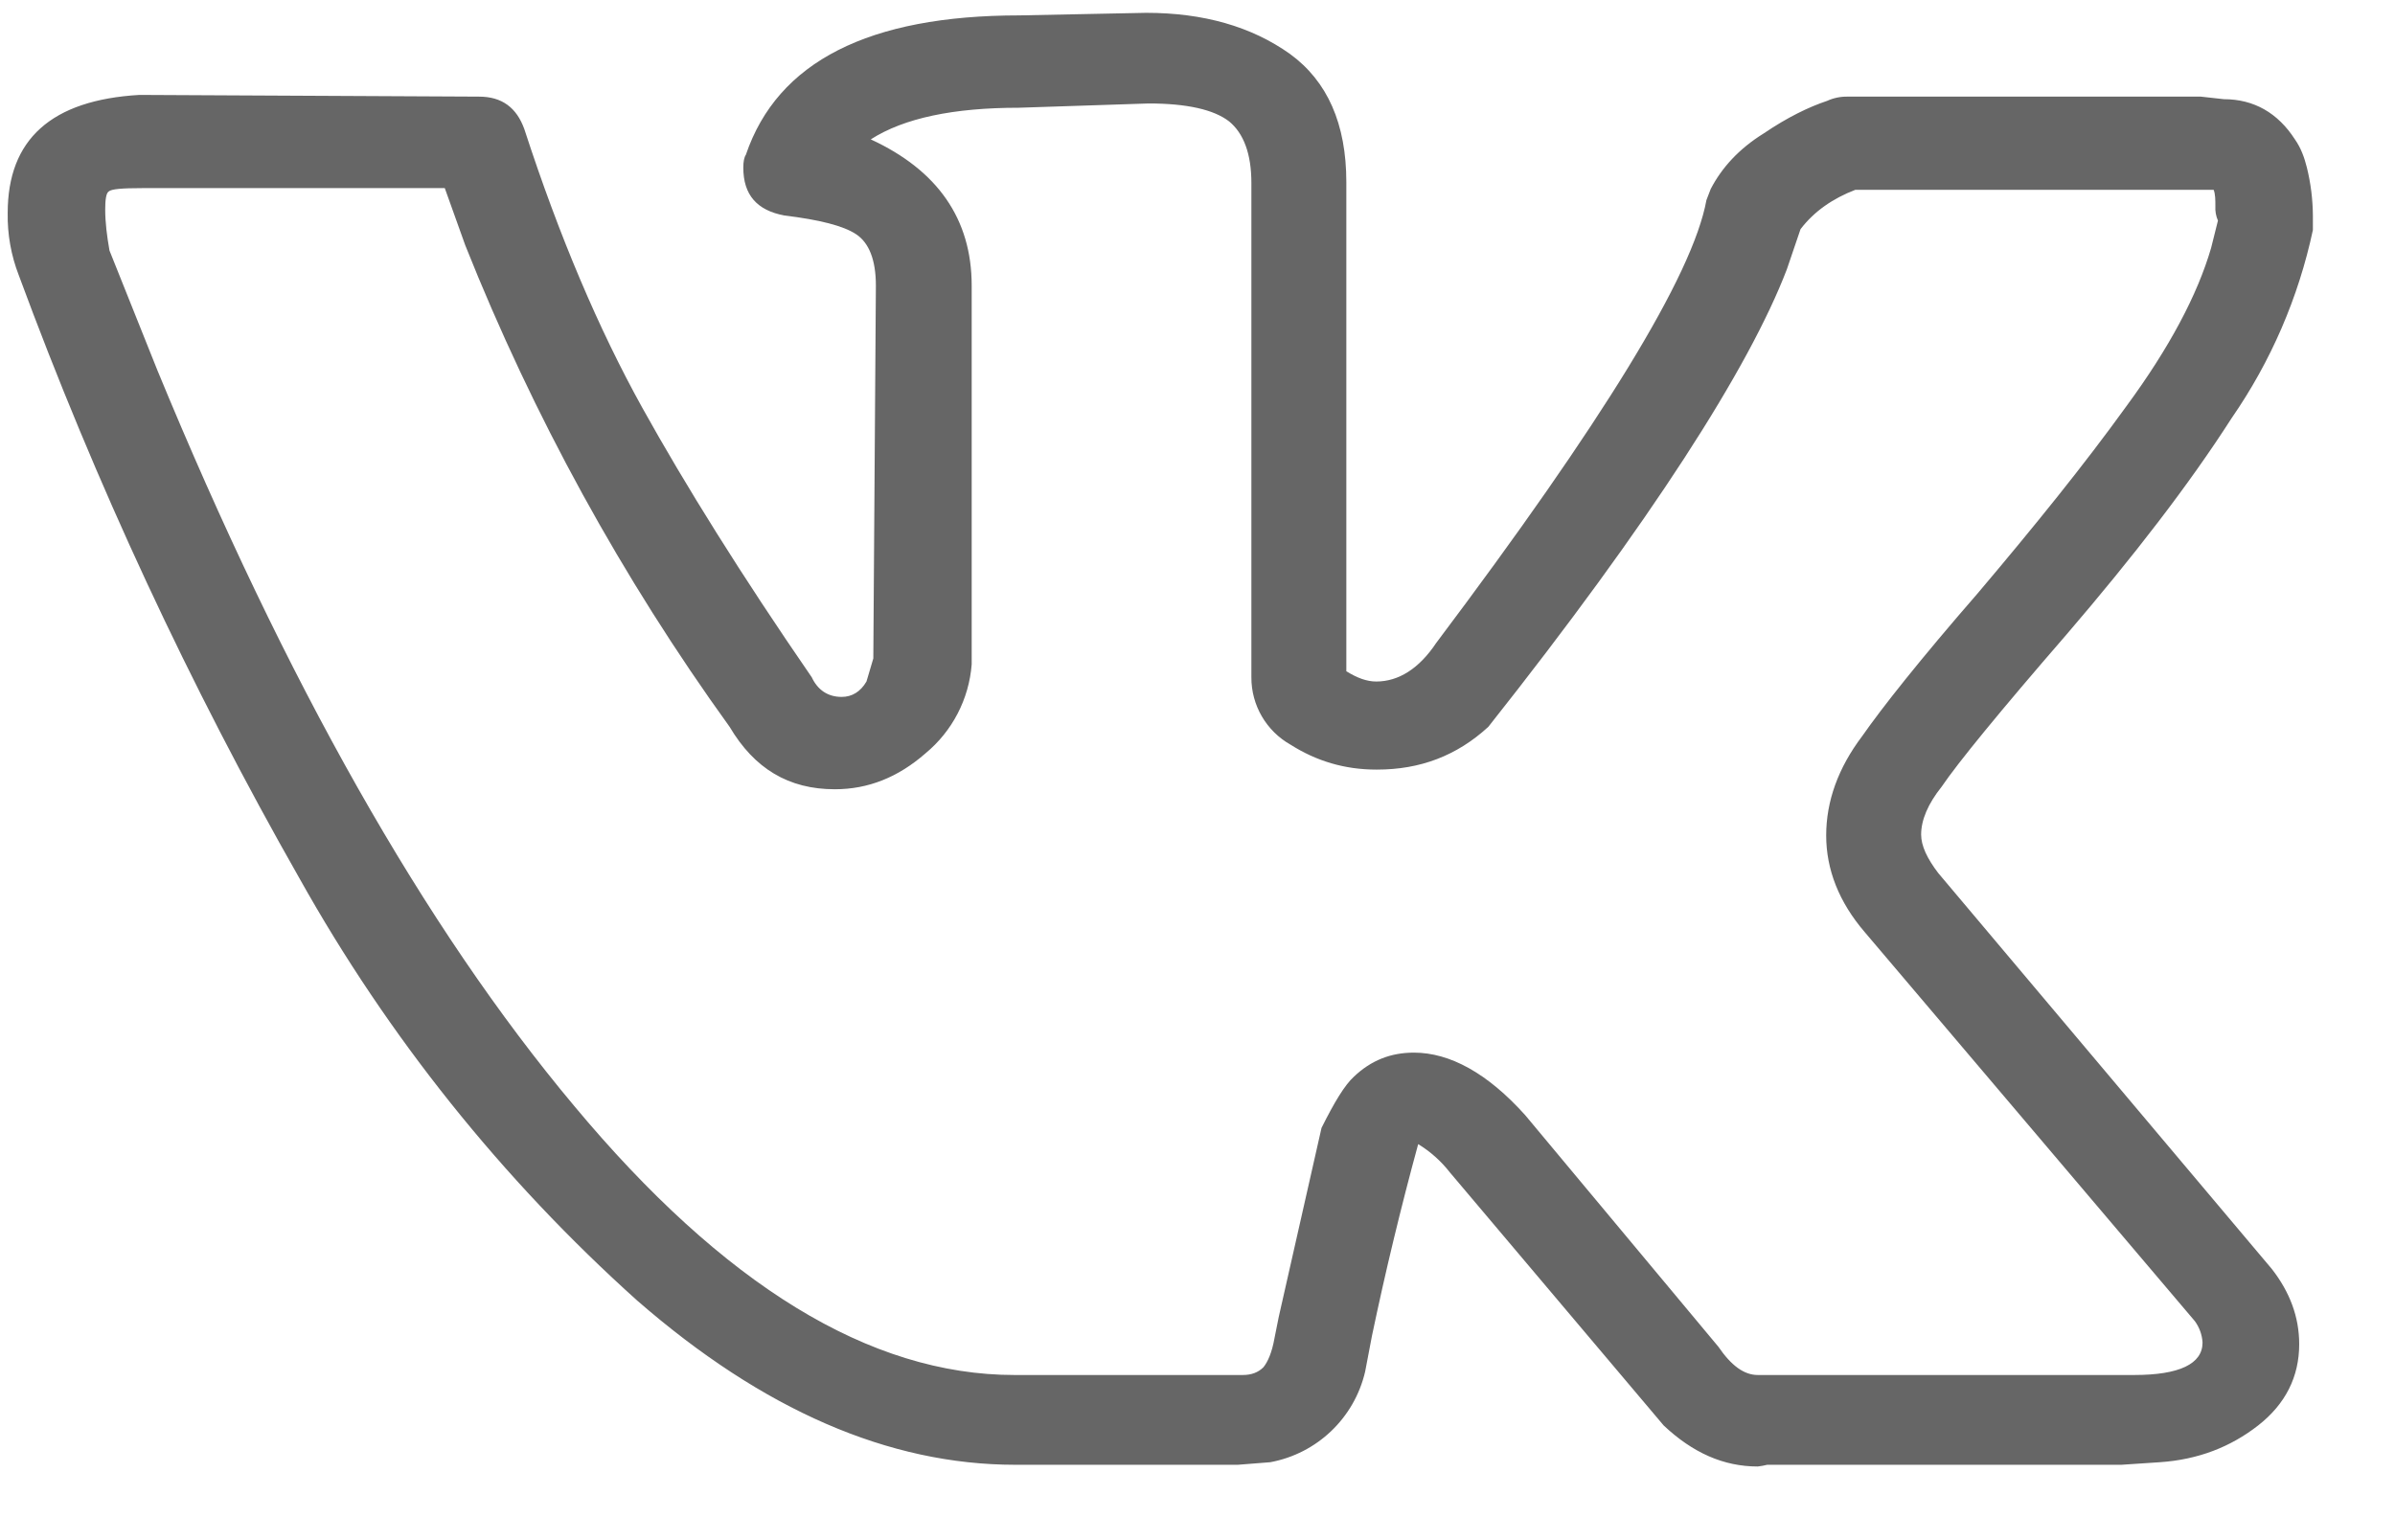
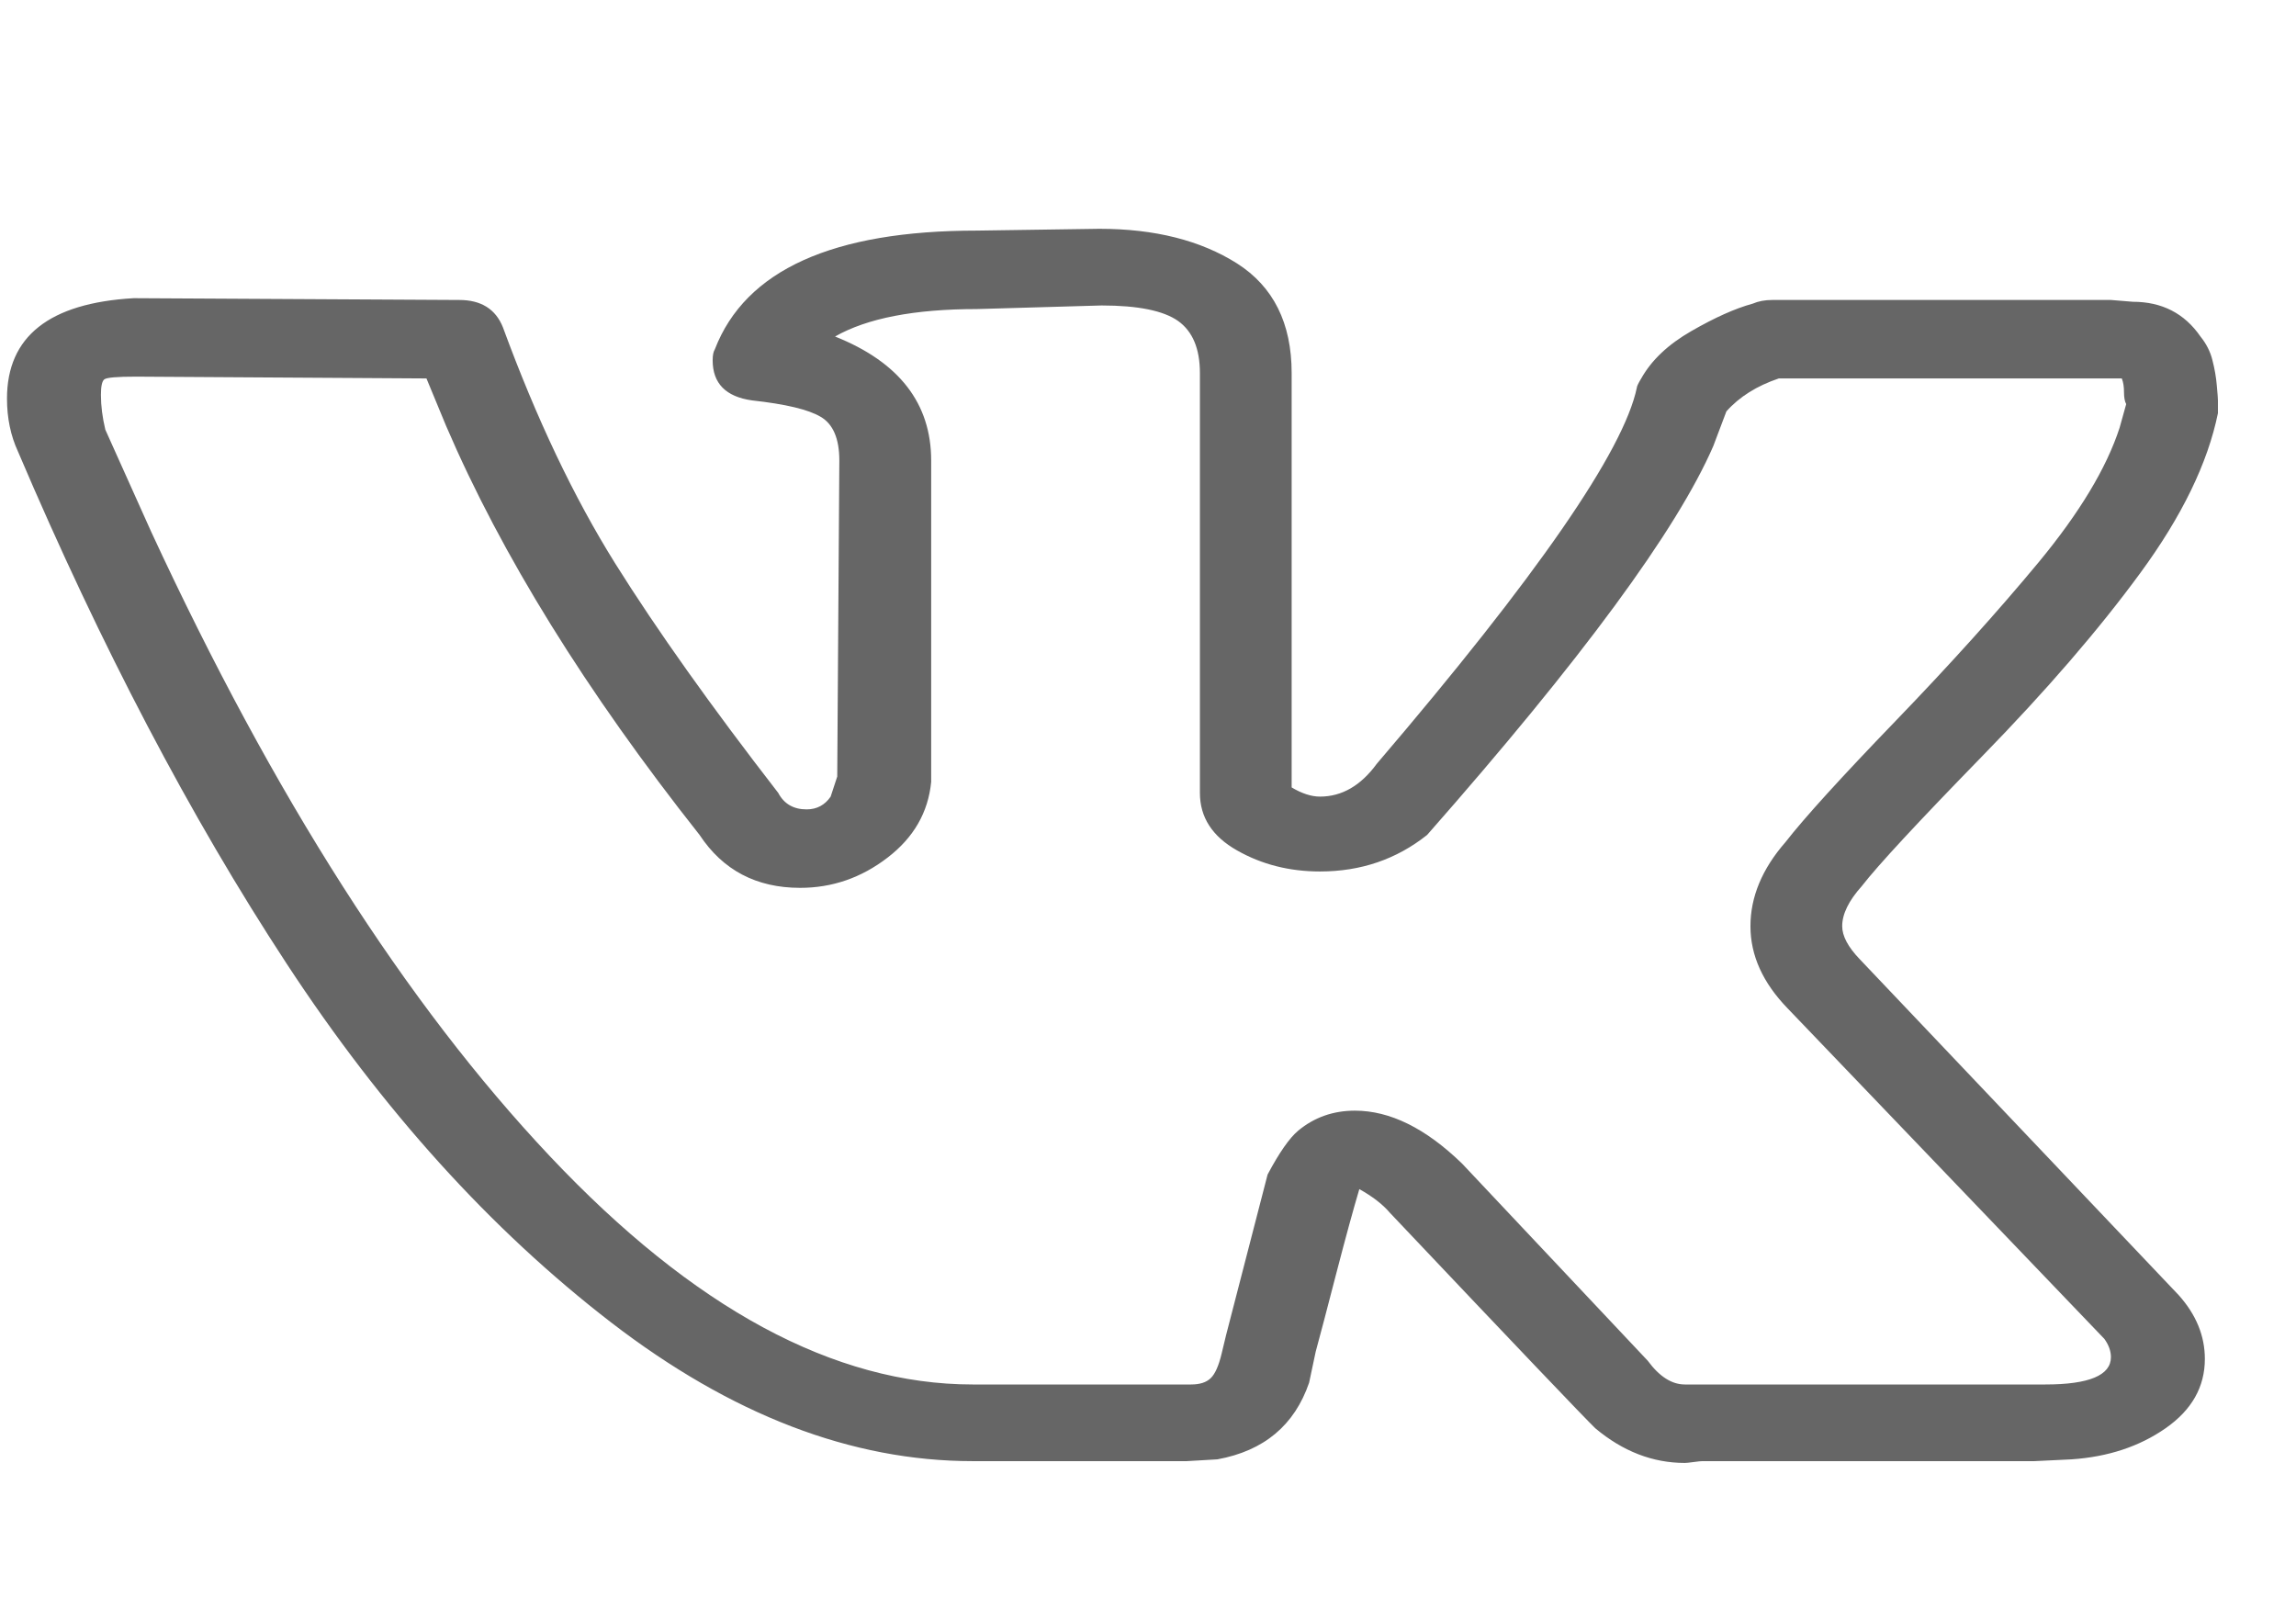
- <svg xmlns="http://www.w3.org/2000/svg" width="28" height="18" fill="none">
-   <path d="M.09 2.49c0-.86.51-1.32 1.54-1.38l3.97.02c.27 0 .44.13.53.38.41 1.26.87 2.34 1.38 3.26.5.9 1.16 1.96 1.98 3.15.07.15.19.23.35.23.12 0 .22-.06.29-.18l.08-.27.03-4.36c0-.3-.08-.5-.23-.6-.15-.1-.43-.17-.84-.22-.32-.06-.48-.24-.48-.56 0-.07.01-.12.03-.15C9.09.72 10.16.18 11.92.18L13.4.15c.67 0 1.23.16 1.68.48.44.32.66.82.66 1.5v5.72c.13.08.24.12.35.12.26 0 .5-.15.7-.45 1.94-2.58 3-4.3 3.16-5.18l.05-.13c.13-.25.33-.47.62-.65.28-.19.53-.31.74-.38a.55.55 0 0 1 .24-.05h4.13l.27.03c.35 0 .63.16.83.47.07.1.11.21.14.33a2.42 2.42 0 0 1 .07.56v.17a6.1 6.1 0 0 1-.95 2.2c-.5.78-1.15 1.62-1.93 2.53-.78.9-1.27 1.5-1.46 1.78-.16.2-.24.39-.24.56 0 .13.07.28.2.45l3.9 4.63c.21.27.32.56.32.88 0 .38-.16.7-.48.95-.32.25-.7.4-1.15.43l-.45.03H20.66a.86.86 0 0 1-.11.02c-.4 0-.76-.16-1.1-.48l-2.5-2.96a1.38 1.38 0 0 0-.37-.33 38.47 38.47 0 0 0-.54 2.24l-.08.42a1.4 1.4 0 0 1-1.11 1.06l-.38.03h-2.6c-1.48 0-2.95-.64-4.42-1.92a19.3 19.3 0 0 1-3.95-4.94A47.52 47.52 0 0 1 .22 3.22a1.92 1.92 0 0 1-.13-.73Zm16 6.51c-.37 0-.7-.1-1-.29a.9.9 0 0 1-.46-.79V2.14c0-.34-.09-.58-.26-.72-.18-.14-.5-.21-.94-.21l-1.52.05c-.76 0-1.34.12-1.73.37.78.36 1.18.93 1.18 1.71v4.43a1.5 1.5 0 0 1-.54 1.04c-.32.28-.67.42-1.06.42-.54 0-.94-.24-1.23-.73a26.16 26.16 0 0 1-3.09-5.63L5.2 2.2 1.66 2.2c-.23 0-.36.01-.39.04-.03.02-.04.1-.04.21 0 .15.02.31.05.48l.56 1.4c1.5 3.64 3.12 6.51 4.87 8.6 1.75 2.1 3.46 3.15 5.15 3.15h2.67c.1 0 .18-.03.24-.09.05-.06.1-.17.13-.34l.05-.25.5-2.21c.15-.3.27-.5.38-.6.2-.19.43-.28.7-.28.42 0 .86.24 1.3.73l2.26 2.71c.15.22.3.33.46.33h4.4c.53 0 .8-.13.8-.38a.47.47 0 0 0-.09-.25L21.8 10.9c-.3-.35-.45-.73-.45-1.13 0-.4.14-.79.42-1.16.23-.33.68-.9 1.35-1.67.66-.78 1.25-1.51 1.74-2.19.5-.68.83-1.3.99-1.85l.08-.32a.37.37 0 0 1-.03-.17c0-.07 0-.14-.02-.19h-4.19c-.26.1-.48.25-.64.46l-.16.47C20.45 4.3 19.3 6.1 17.4 8.5c-.37.34-.8.5-1.3.5Z" fill="#666" />
+ <svg xmlns="http://www.w3.org/2000/svg" width="23" height="16" viewBox="0 0 23 16" fill="none">
+   <path d="M0.07 3.993C0.07 3.371 0.493 3.036 1.339 2.987L4.6 3.005C4.819 3.005 4.965 3.096 5.038 3.279C5.374 4.194 5.749 4.983 6.165 5.648C6.581 6.312 7.125 7.077 7.796 7.943C7.854 8.053 7.949 8.108 8.08 8.108C8.182 8.108 8.263 8.065 8.321 7.98L8.387 7.779L8.408 4.614C8.408 4.395 8.346 4.249 8.222 4.176C8.098 4.102 7.869 4.048 7.533 4.011C7.27 3.974 7.139 3.84 7.139 3.609C7.139 3.56 7.146 3.523 7.161 3.499C7.467 2.706 8.343 2.31 9.787 2.31L11.013 2.292C11.567 2.292 12.027 2.408 12.392 2.639C12.756 2.871 12.939 3.237 12.939 3.737V7.888C13.041 7.949 13.136 7.98 13.223 7.98C13.442 7.98 13.632 7.87 13.792 7.651C15.397 5.773 16.265 4.517 16.397 3.883C16.397 3.871 16.411 3.84 16.441 3.791C16.543 3.609 16.71 3.45 16.944 3.316C17.177 3.182 17.381 3.09 17.557 3.042C17.615 3.017 17.681 3.005 17.754 3.005H21.146L21.365 3.023C21.657 3.023 21.883 3.139 22.043 3.371C22.102 3.444 22.142 3.523 22.163 3.609C22.185 3.694 22.2 3.779 22.207 3.865C22.215 3.95 22.218 3.999 22.218 4.011V4.139C22.116 4.639 21.857 5.172 21.441 5.739C21.026 6.306 20.497 6.919 19.855 7.577C19.213 8.236 18.811 8.669 18.651 8.876C18.52 9.022 18.454 9.156 18.454 9.278C18.454 9.376 18.512 9.486 18.629 9.608L21.824 12.973C21.999 13.168 22.087 13.381 22.087 13.613C22.087 13.893 21.956 14.125 21.693 14.308C21.43 14.491 21.117 14.594 20.752 14.619L20.38 14.637H17.053C17.039 14.637 17.009 14.64 16.966 14.646C16.922 14.652 16.893 14.655 16.878 14.655C16.557 14.655 16.258 14.54 15.981 14.308C15.879 14.21 15.193 13.491 13.924 12.15C13.851 12.064 13.748 11.985 13.617 11.912C13.559 12.107 13.482 12.387 13.387 12.753C13.293 13.119 13.223 13.381 13.18 13.54L13.114 13.851C12.968 14.277 12.662 14.534 12.195 14.619L11.888 14.637H9.743C8.532 14.637 7.325 14.174 6.121 13.247C4.918 12.32 3.834 11.123 2.871 9.653C1.908 8.184 1.011 6.474 0.18 4.523C0.107 4.365 0.07 4.188 0.07 3.993ZM13.223 8.73C12.917 8.73 12.64 8.66 12.392 8.519C12.144 8.379 12.02 8.187 12.02 7.943V3.737C12.02 3.493 11.947 3.319 11.801 3.215C11.655 3.112 11.399 3.06 11.035 3.06L9.787 3.096C9.16 3.096 8.686 3.188 8.365 3.371C9.007 3.627 9.328 4.041 9.328 4.614V7.833C9.298 8.138 9.153 8.391 8.89 8.592C8.627 8.794 8.336 8.894 8.015 8.894C7.577 8.894 7.241 8.717 7.008 8.364C5.87 6.925 5.024 5.559 4.469 4.267L4.272 3.791L1.361 3.773C1.172 3.773 1.066 3.782 1.044 3.801C1.022 3.819 1.011 3.871 1.011 3.956C1.011 4.066 1.026 4.182 1.055 4.304L1.515 5.328C2.74 7.974 4.071 10.059 5.509 11.583C6.946 13.107 8.357 13.869 9.743 13.869H11.932C12.02 13.869 12.085 13.848 12.129 13.805C12.173 13.762 12.209 13.68 12.238 13.558L12.282 13.375L12.698 11.766C12.815 11.546 12.917 11.4 13.004 11.327C13.165 11.193 13.355 11.126 13.573 11.126C13.924 11.126 14.281 11.302 14.646 11.656L16.506 13.631C16.623 13.79 16.747 13.869 16.878 13.869H20.489C20.927 13.869 21.146 13.777 21.146 13.595C21.146 13.534 21.124 13.473 21.08 13.412L17.907 10.101C17.659 9.845 17.535 9.571 17.535 9.278C17.535 8.986 17.651 8.705 17.885 8.437C18.075 8.193 18.443 7.788 18.99 7.221C19.537 6.654 20.015 6.123 20.424 5.63C20.832 5.136 21.102 4.688 21.233 4.285L21.299 4.048C21.285 4.023 21.277 3.984 21.277 3.929C21.277 3.874 21.27 3.828 21.255 3.791H17.819C17.6 3.865 17.425 3.974 17.294 4.121L17.163 4.468C16.798 5.309 15.842 6.608 14.296 8.364C13.989 8.608 13.632 8.73 13.223 8.73Z" fill="#666666" />
</svg>
